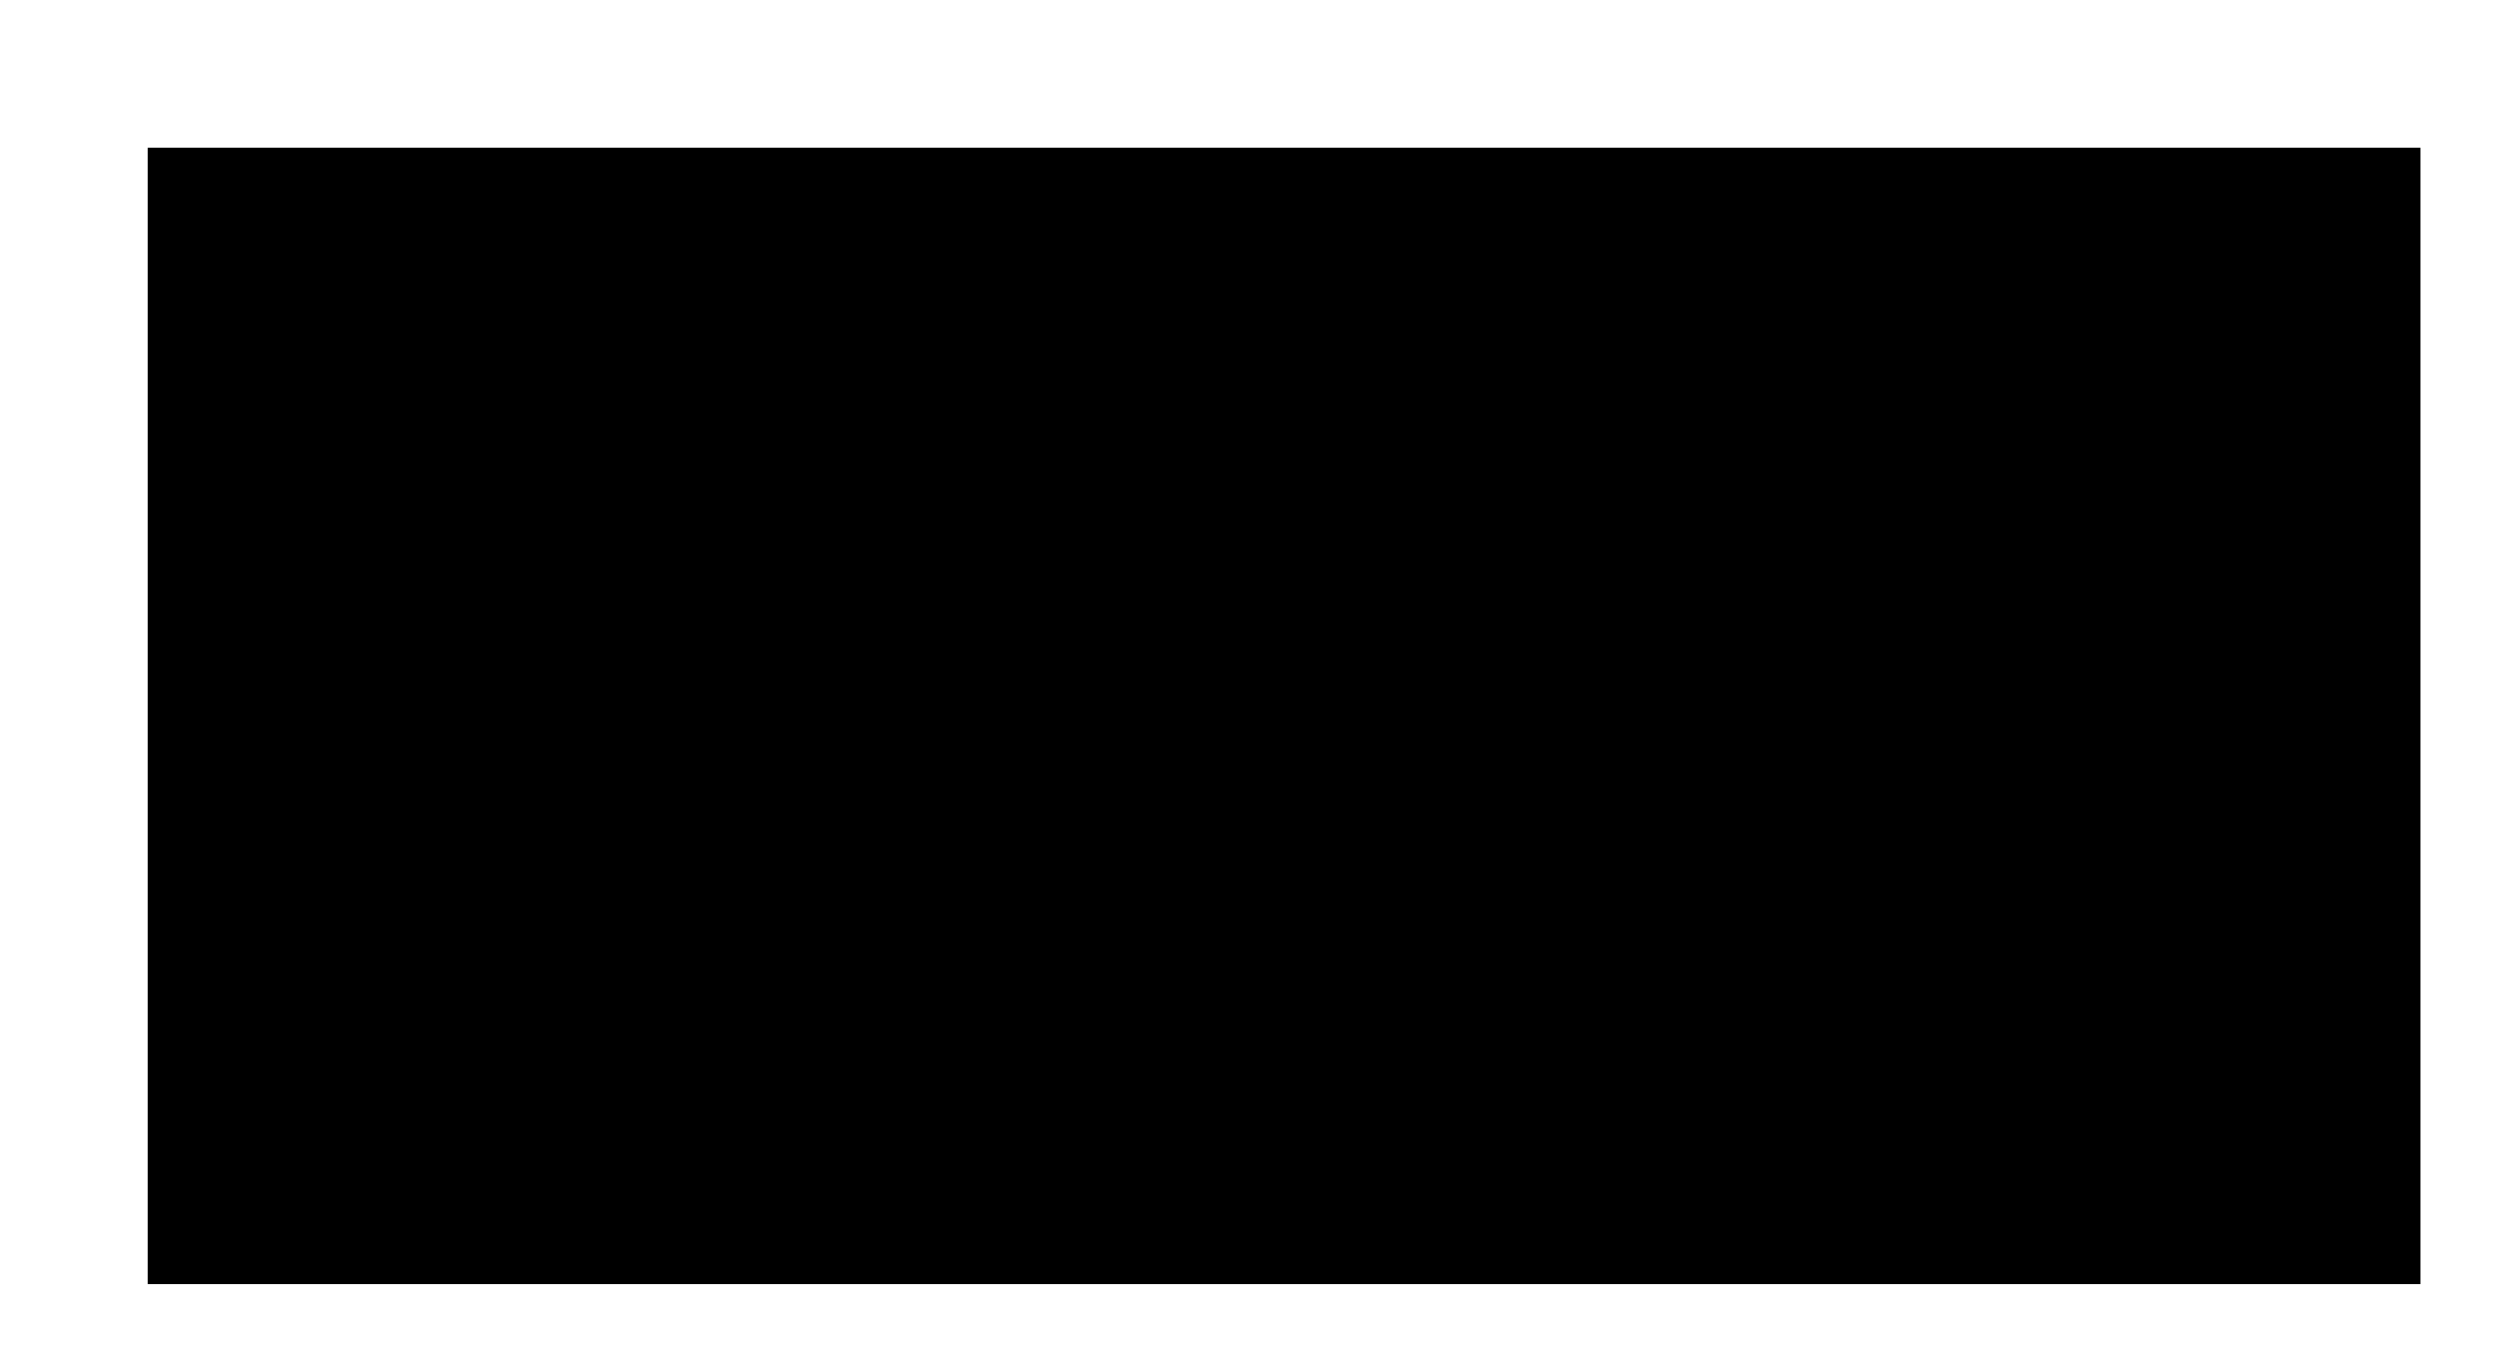
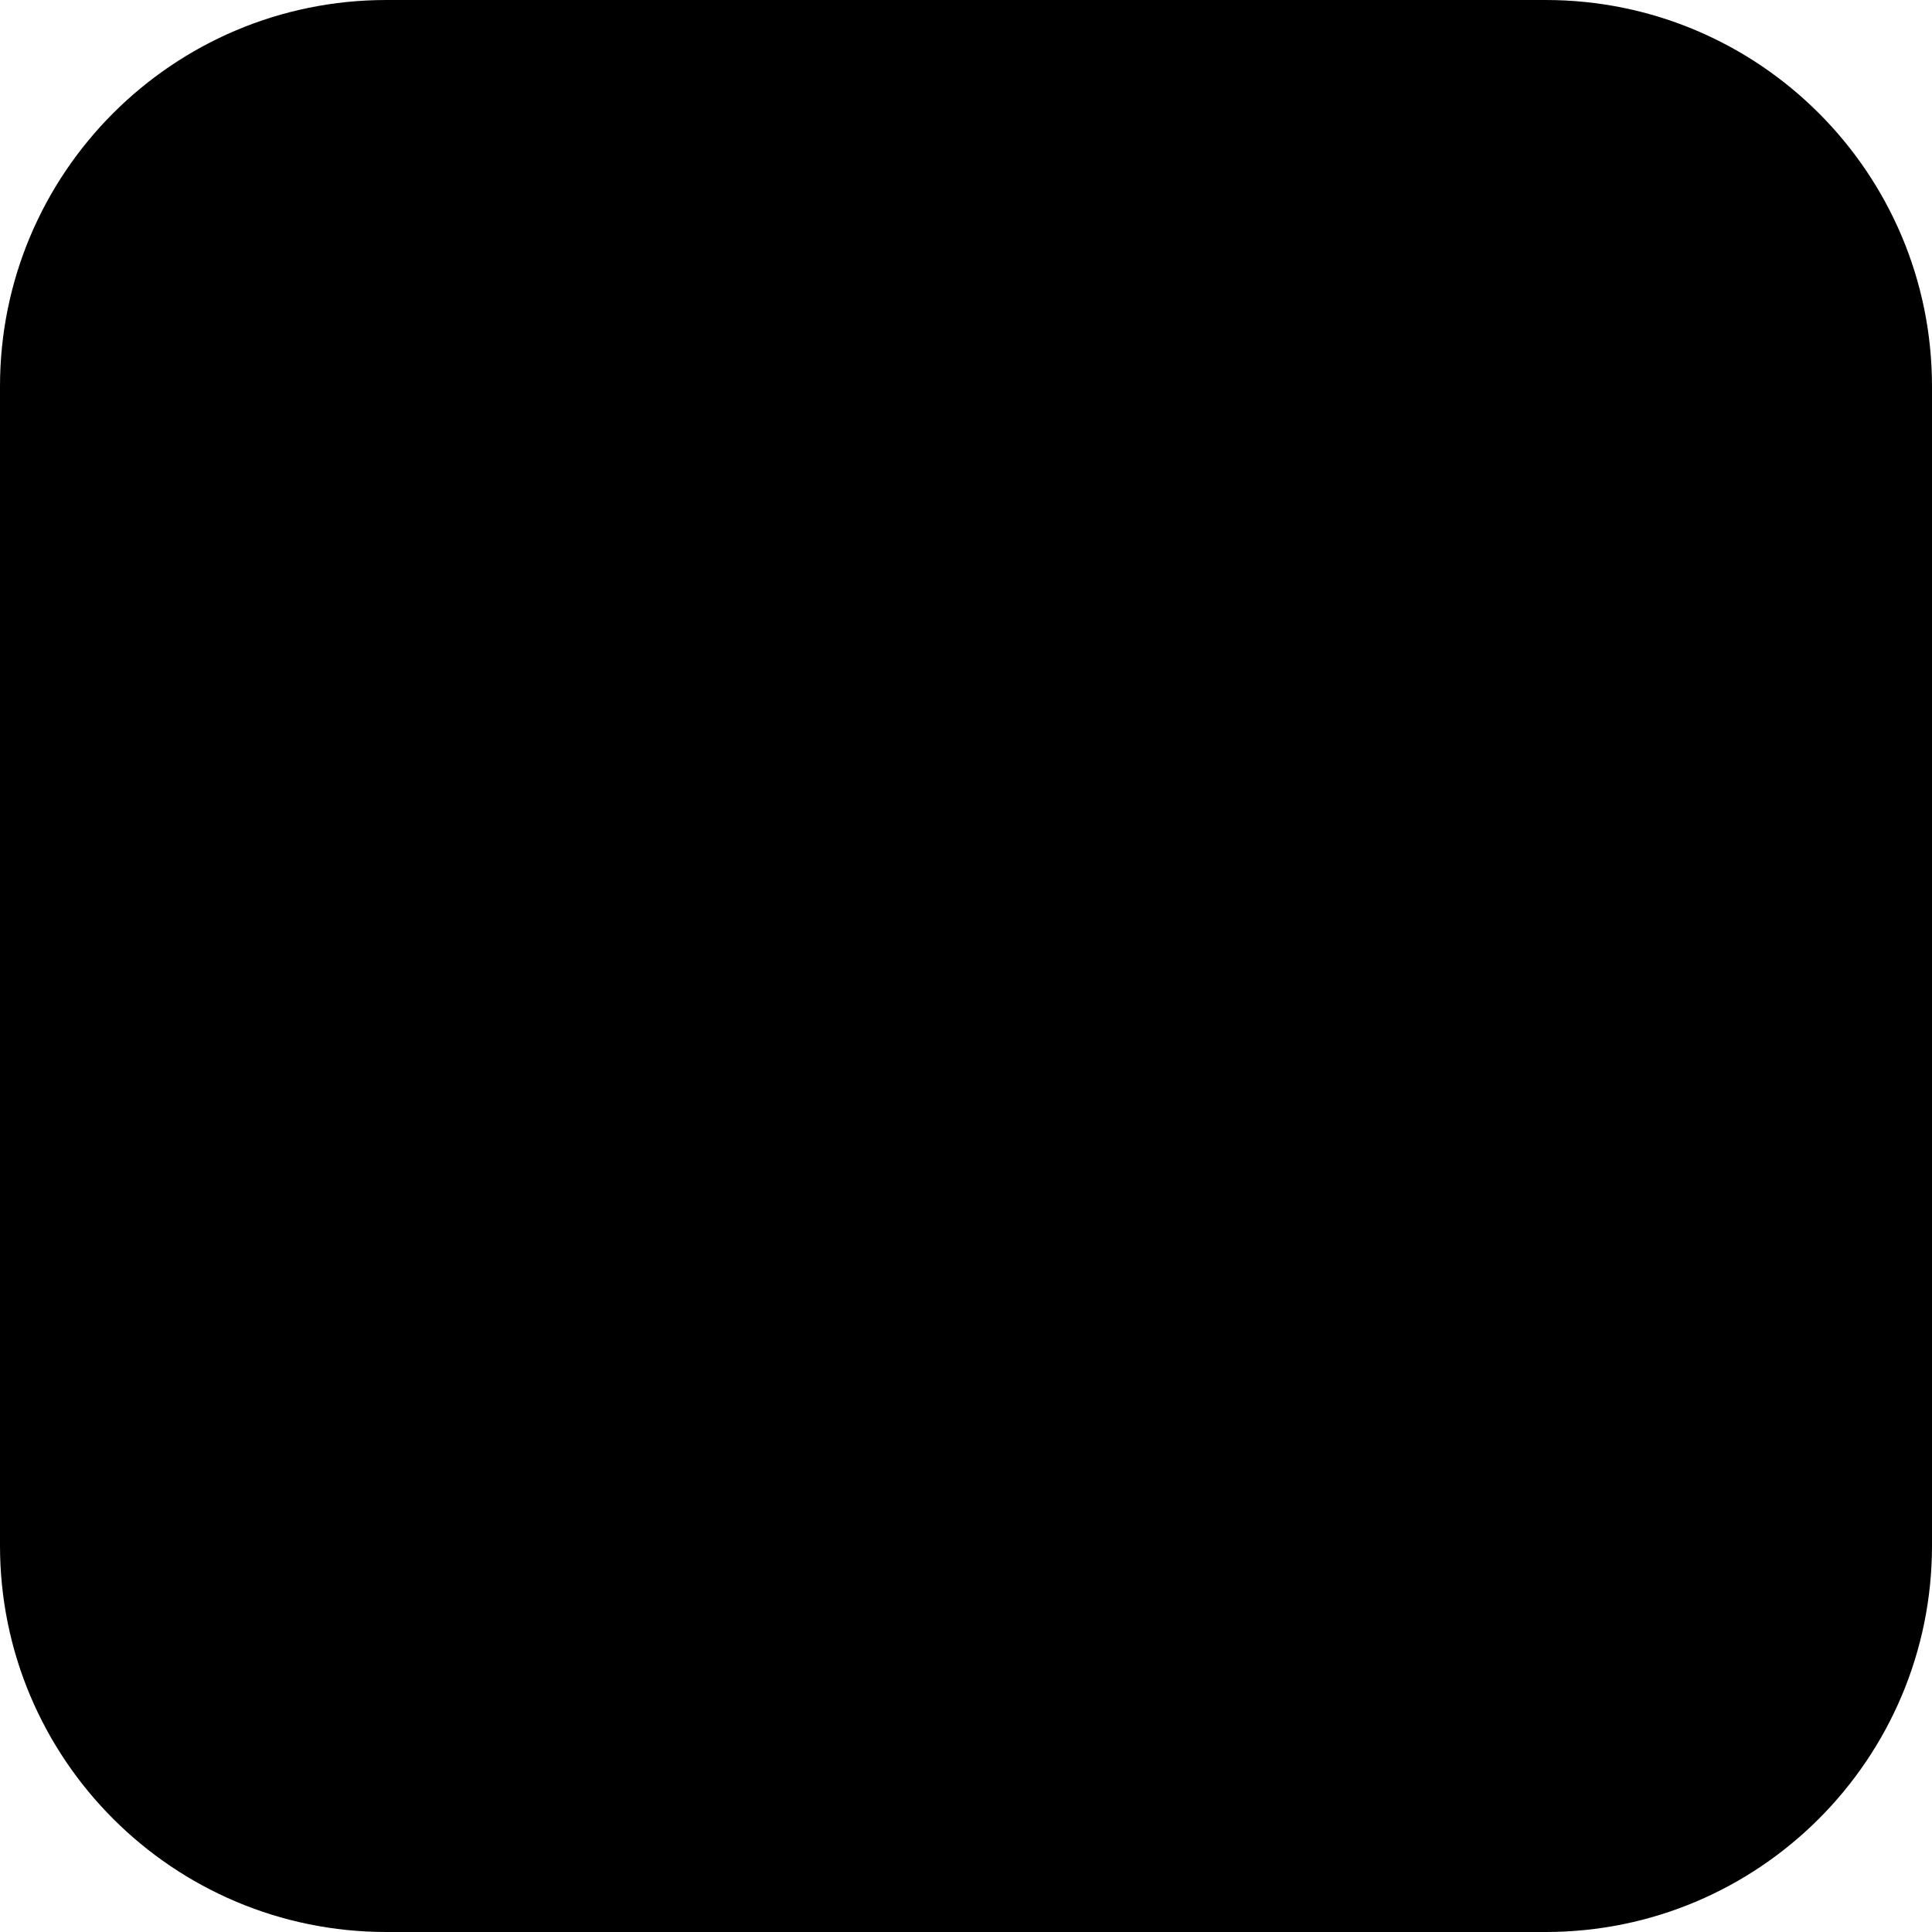
- <svg xmlns="http://www.w3.org/2000/svg" version="1.1" id="decision" x=".75px" y="0.75px" width="110px" height="60px" viewBox="-1.5 -1.5 110 60" style="enable-background:new 0 0 110 60;" xml:space="preserve">
-   <rect class="decision" x="5" y="5" width="100" height="50" />
+ <svg xmlns="http://www.w3.org/2000/svg" version="1.1" id="decision" x="0px" y="0px" width="200px" height="200px" viewBox="0 0 200 200" style="enable-background:new 0 0 200 200;" xml:space="preserve">
+   <rect class="decisionService" x="0" y="0" rx="40" ry="40" width="200" height="200" />
</svg>
